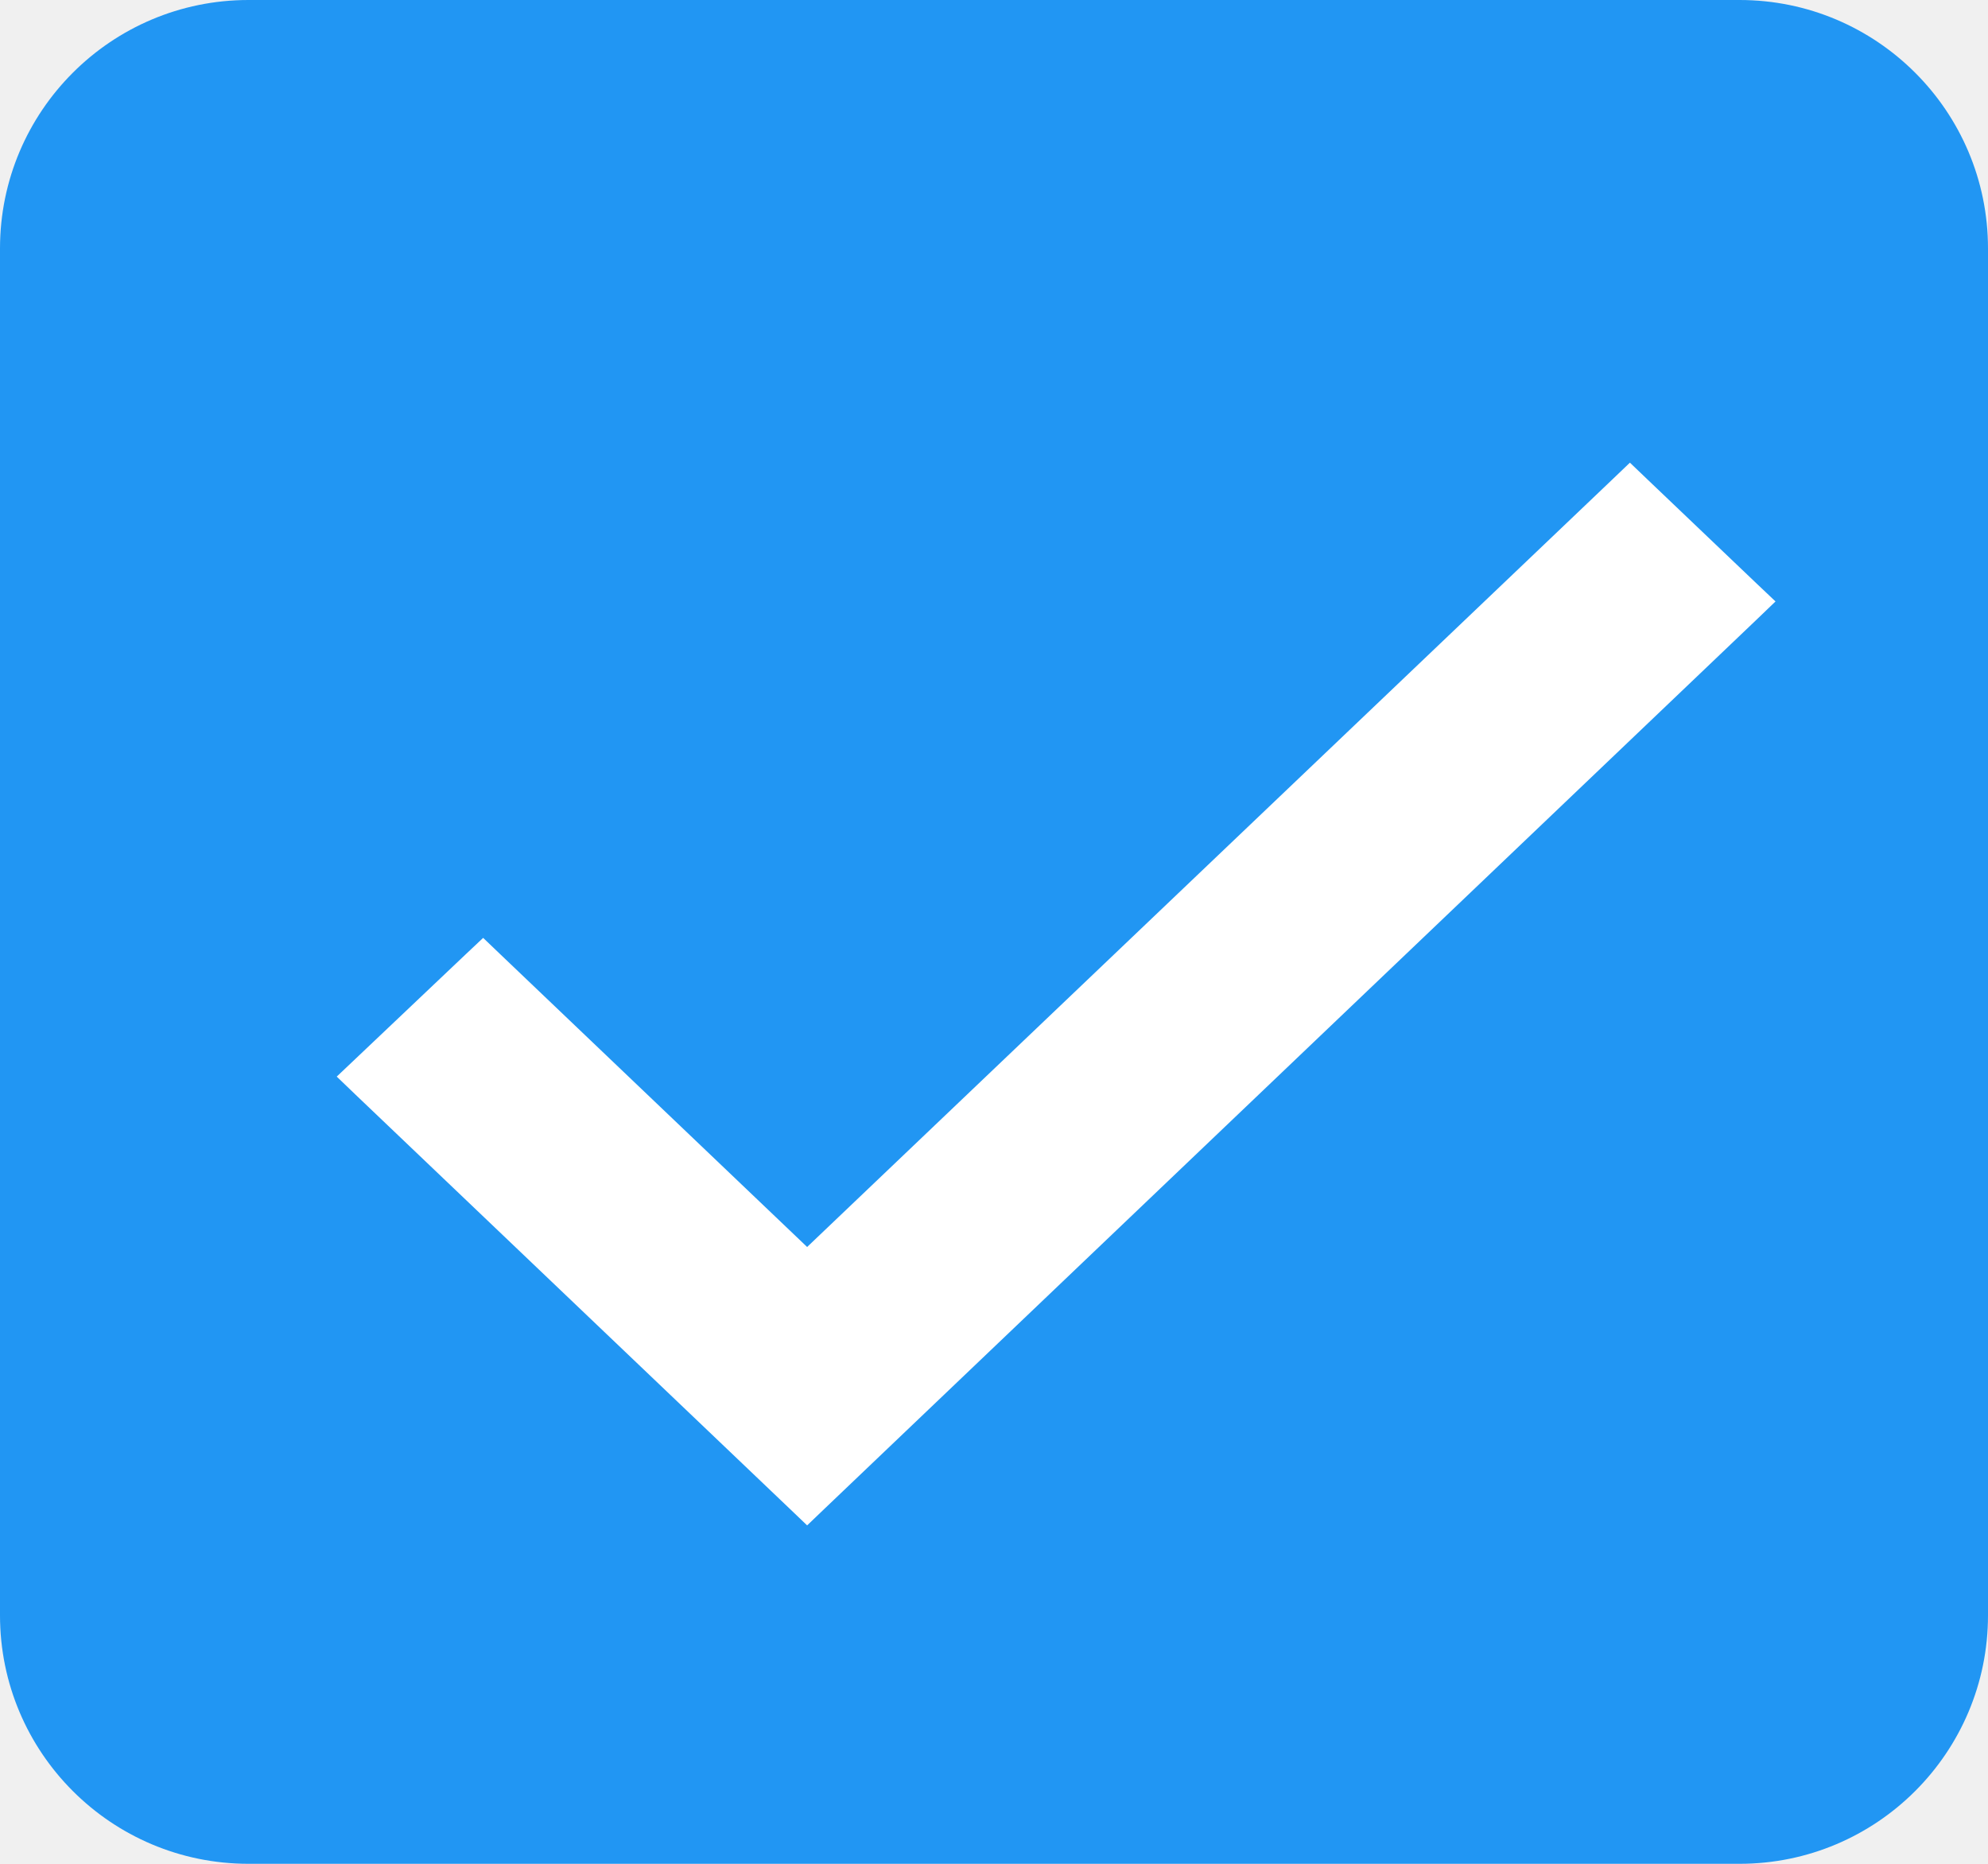
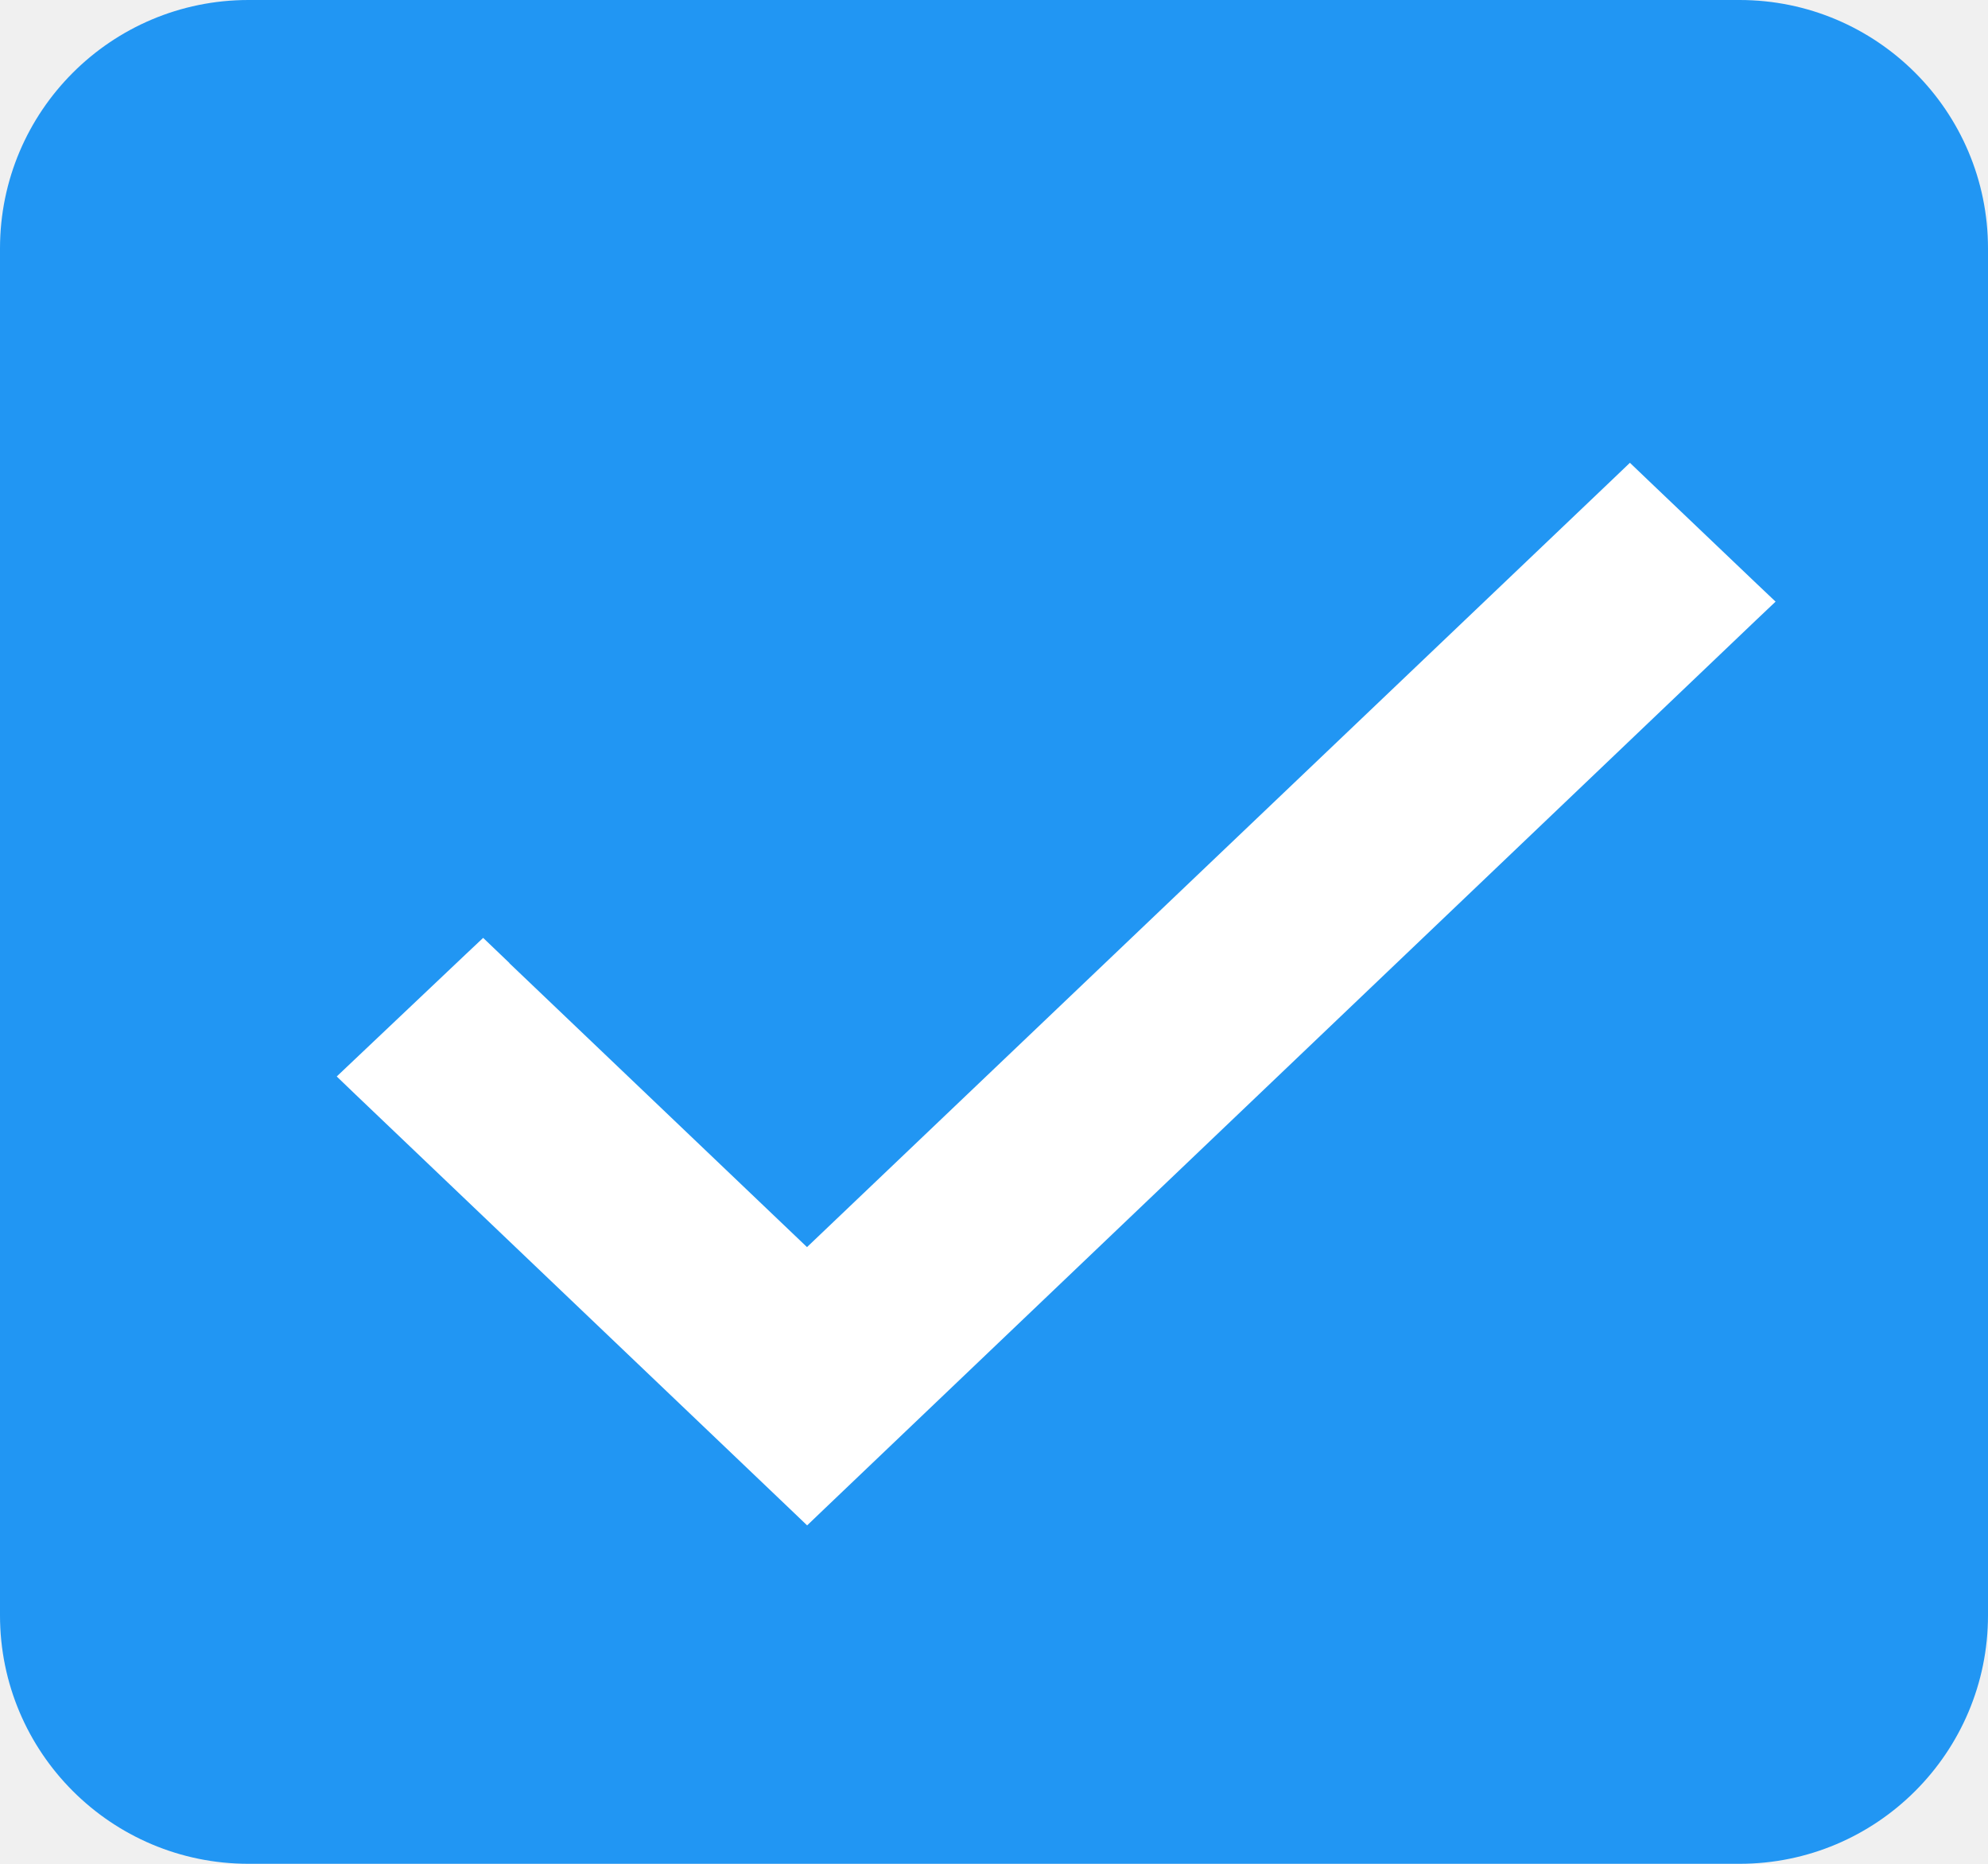
- <svg xmlns="http://www.w3.org/2000/svg" width="16" height="15" viewBox="0 0 16 15" fill="none">
+ <svg xmlns="http://www.w3.org/2000/svg" fill="none" viewBox="0 0 16 15">
  <rect width="16" height="15" rx="2" fill="#2196F3" />
-   <path d="M3.957 7.752L3.888 7.686L3.819 7.751L2.931 8.593L2.855 8.665L2.931 8.738L6.427 12.072L6.496 12.138L6.565 12.072L14.069 4.914L14.145 4.841L14.069 4.769L13.187 3.928L13.118 3.862L13.049 3.928L6.496 10.174L3.957 7.752Z" fill="white" stroke="white" stroke-width="0.2" />
+   <path d="m3.957 7.752-.069-.066-.069.065-.888.841-.076.072.076.073 3.496 3.335.069.066.069-.066L14.069 4.914l.076-.072-.076-.072-.882-.841-.069-.066-.069.066-6.554 6.246-2.539-2.422Z" fill="#fff" stroke="#fff" stroke-width=".2" />
</svg>
